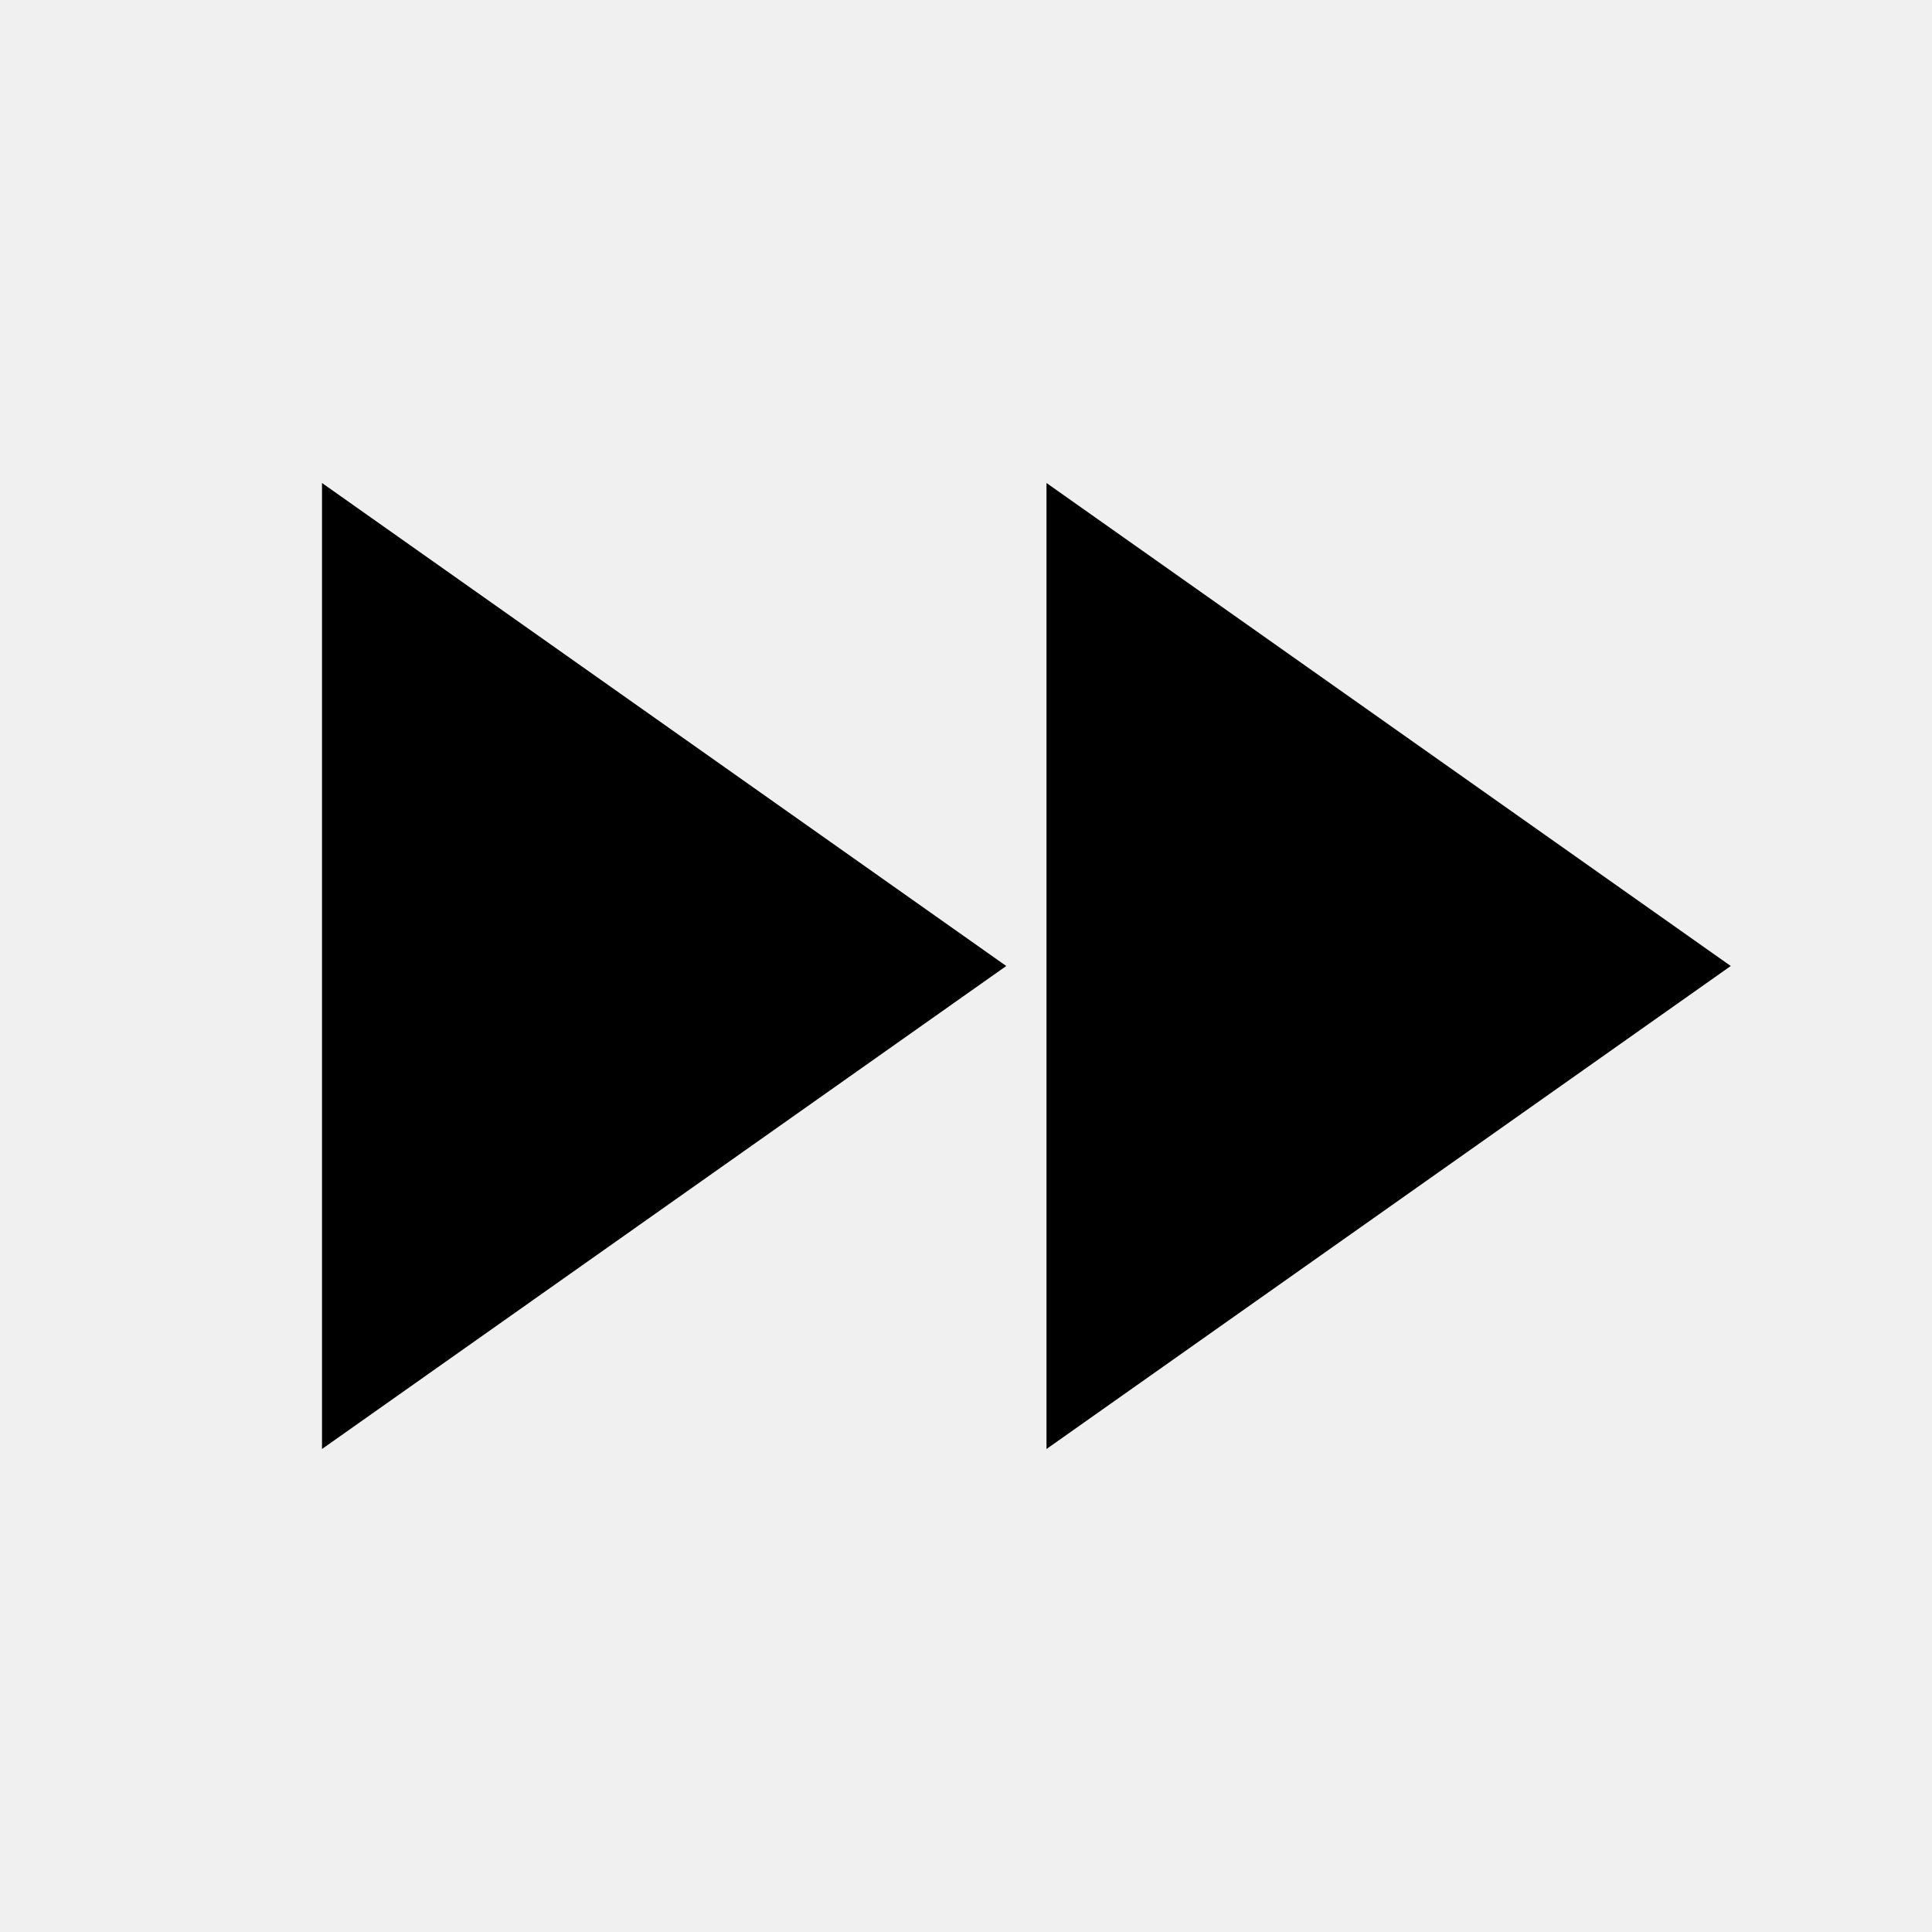
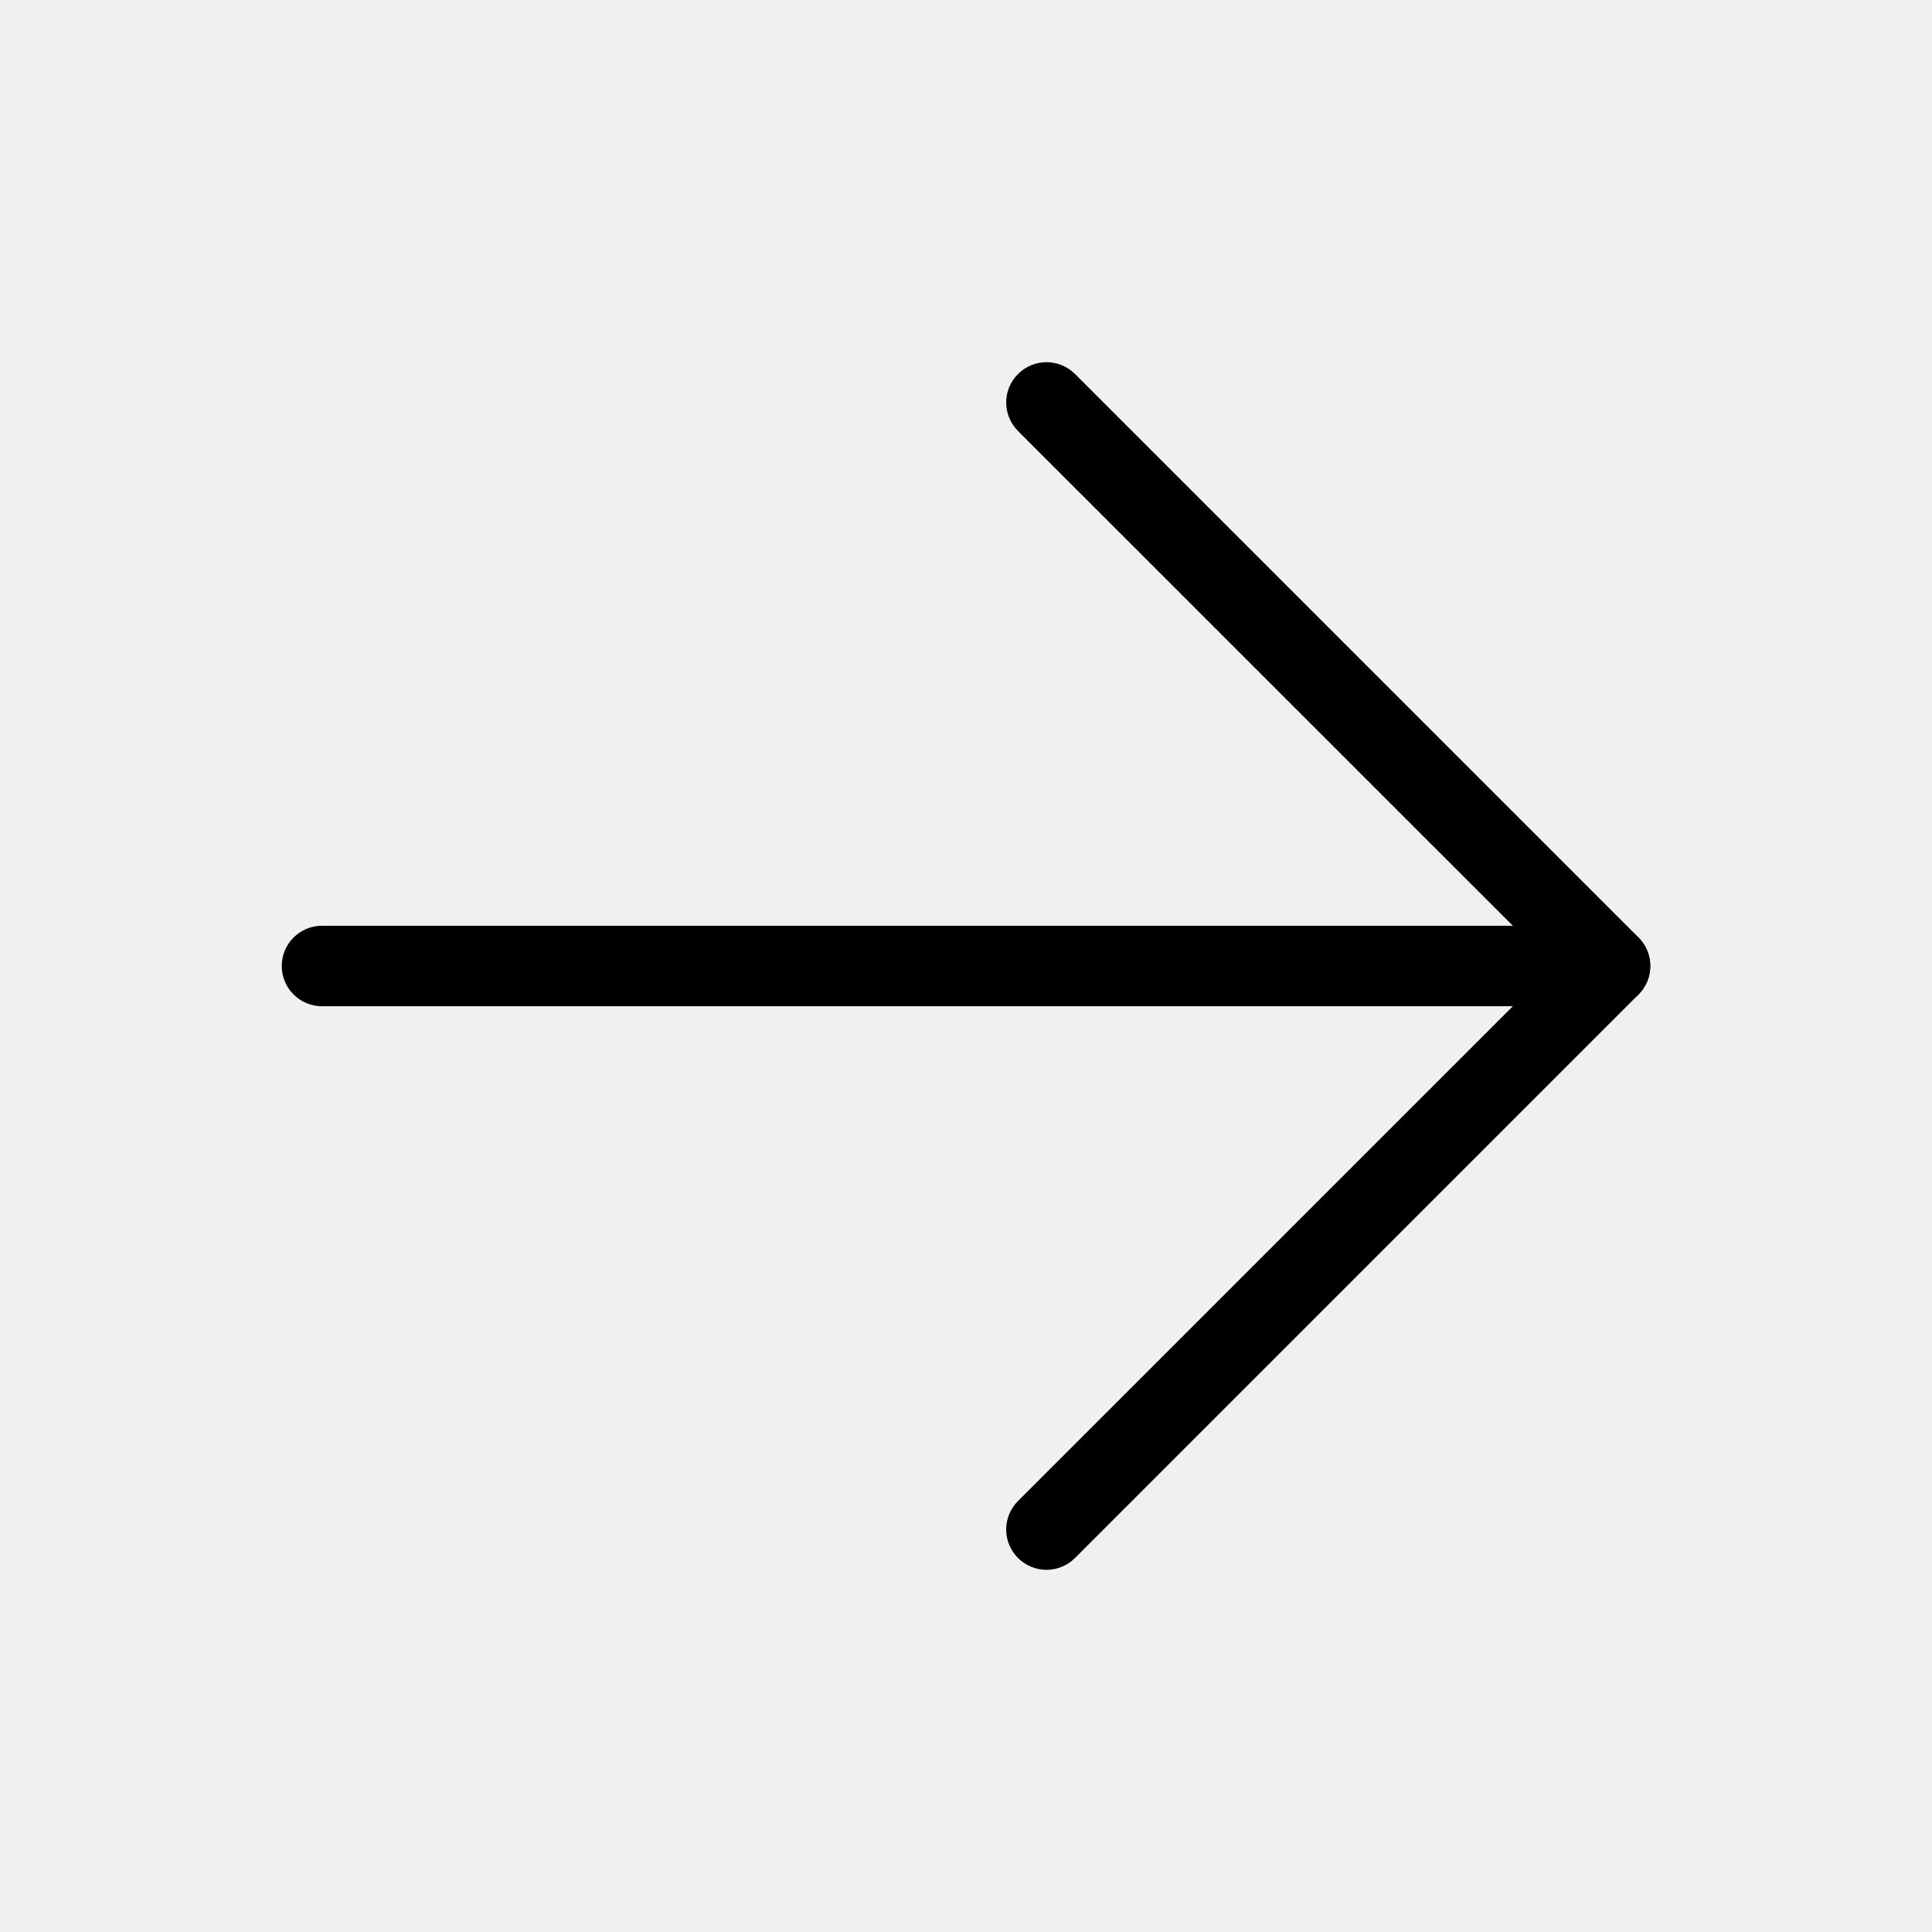
- <svg xmlns="http://www.w3.org/2000/svg" width="24" height="24" fill="none">
-   <g clip-path="url(#a)">
-     <path d="m4 18 8.5-6L4 6v12Zm9-12v12l8.5-6L13 6Z" fill="#000" />
-   </g>
-   <defs>
-     <clipPath id="a">
-       <path fill="#fff" d="M0 0h24v24H0z" />
-     </clipPath>
-   </defs>
+ <svg xmlns="http://www.w3.org/2000/svg" fill="none" height="24" width="24">
+   <path clip-rule="evenodd" d="M12.646 19.354a.5.5 0 0 1 0-.708L19.293 12l-6.647-6.646a.5.5 0 0 1 .708-.708l7 7a.5.5 0 0 1 0 .708l-7 7a.5.5 0 0 1-.708 0Z" fill="#000" fill-rule="evenodd" />
+   <path clip-rule="evenodd" d="M3.5 12a.5.5 0 0 1 .5-.5h16a.5.5 0 0 1 0 1H4a.5.5 0 0 1-.5-.5Z" fill="#000" fill-rule="evenodd" />
</svg>
